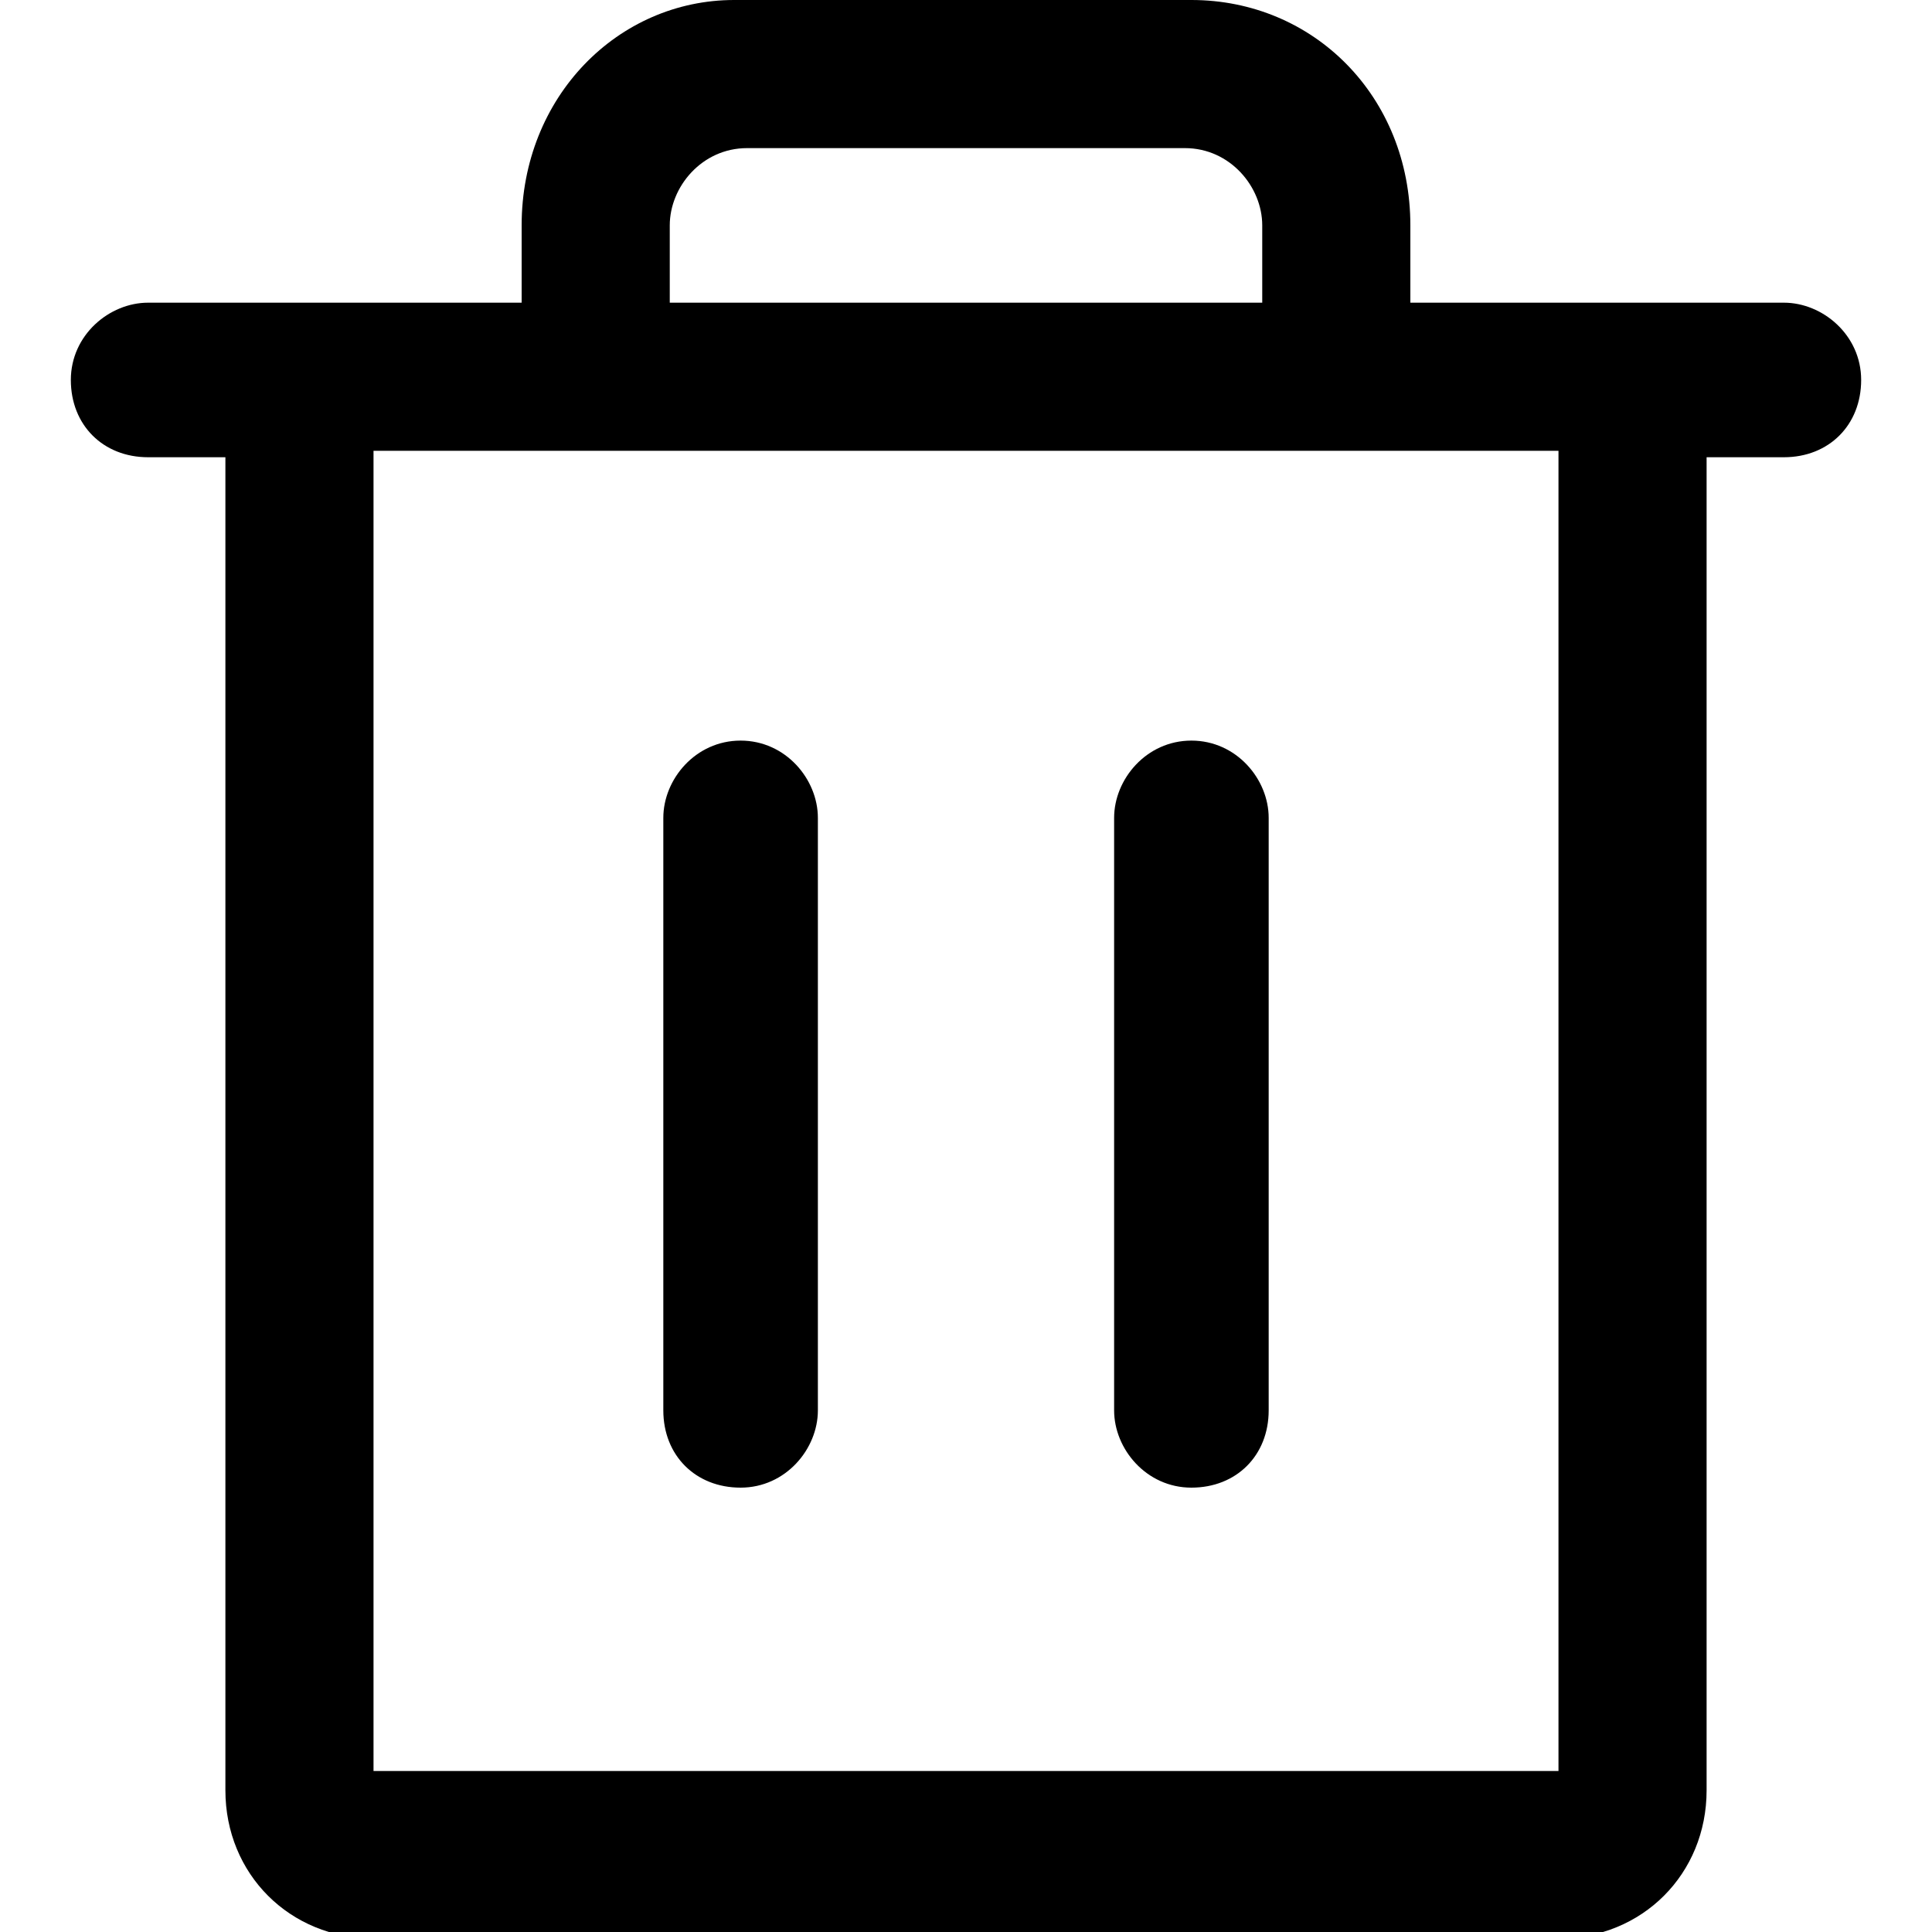
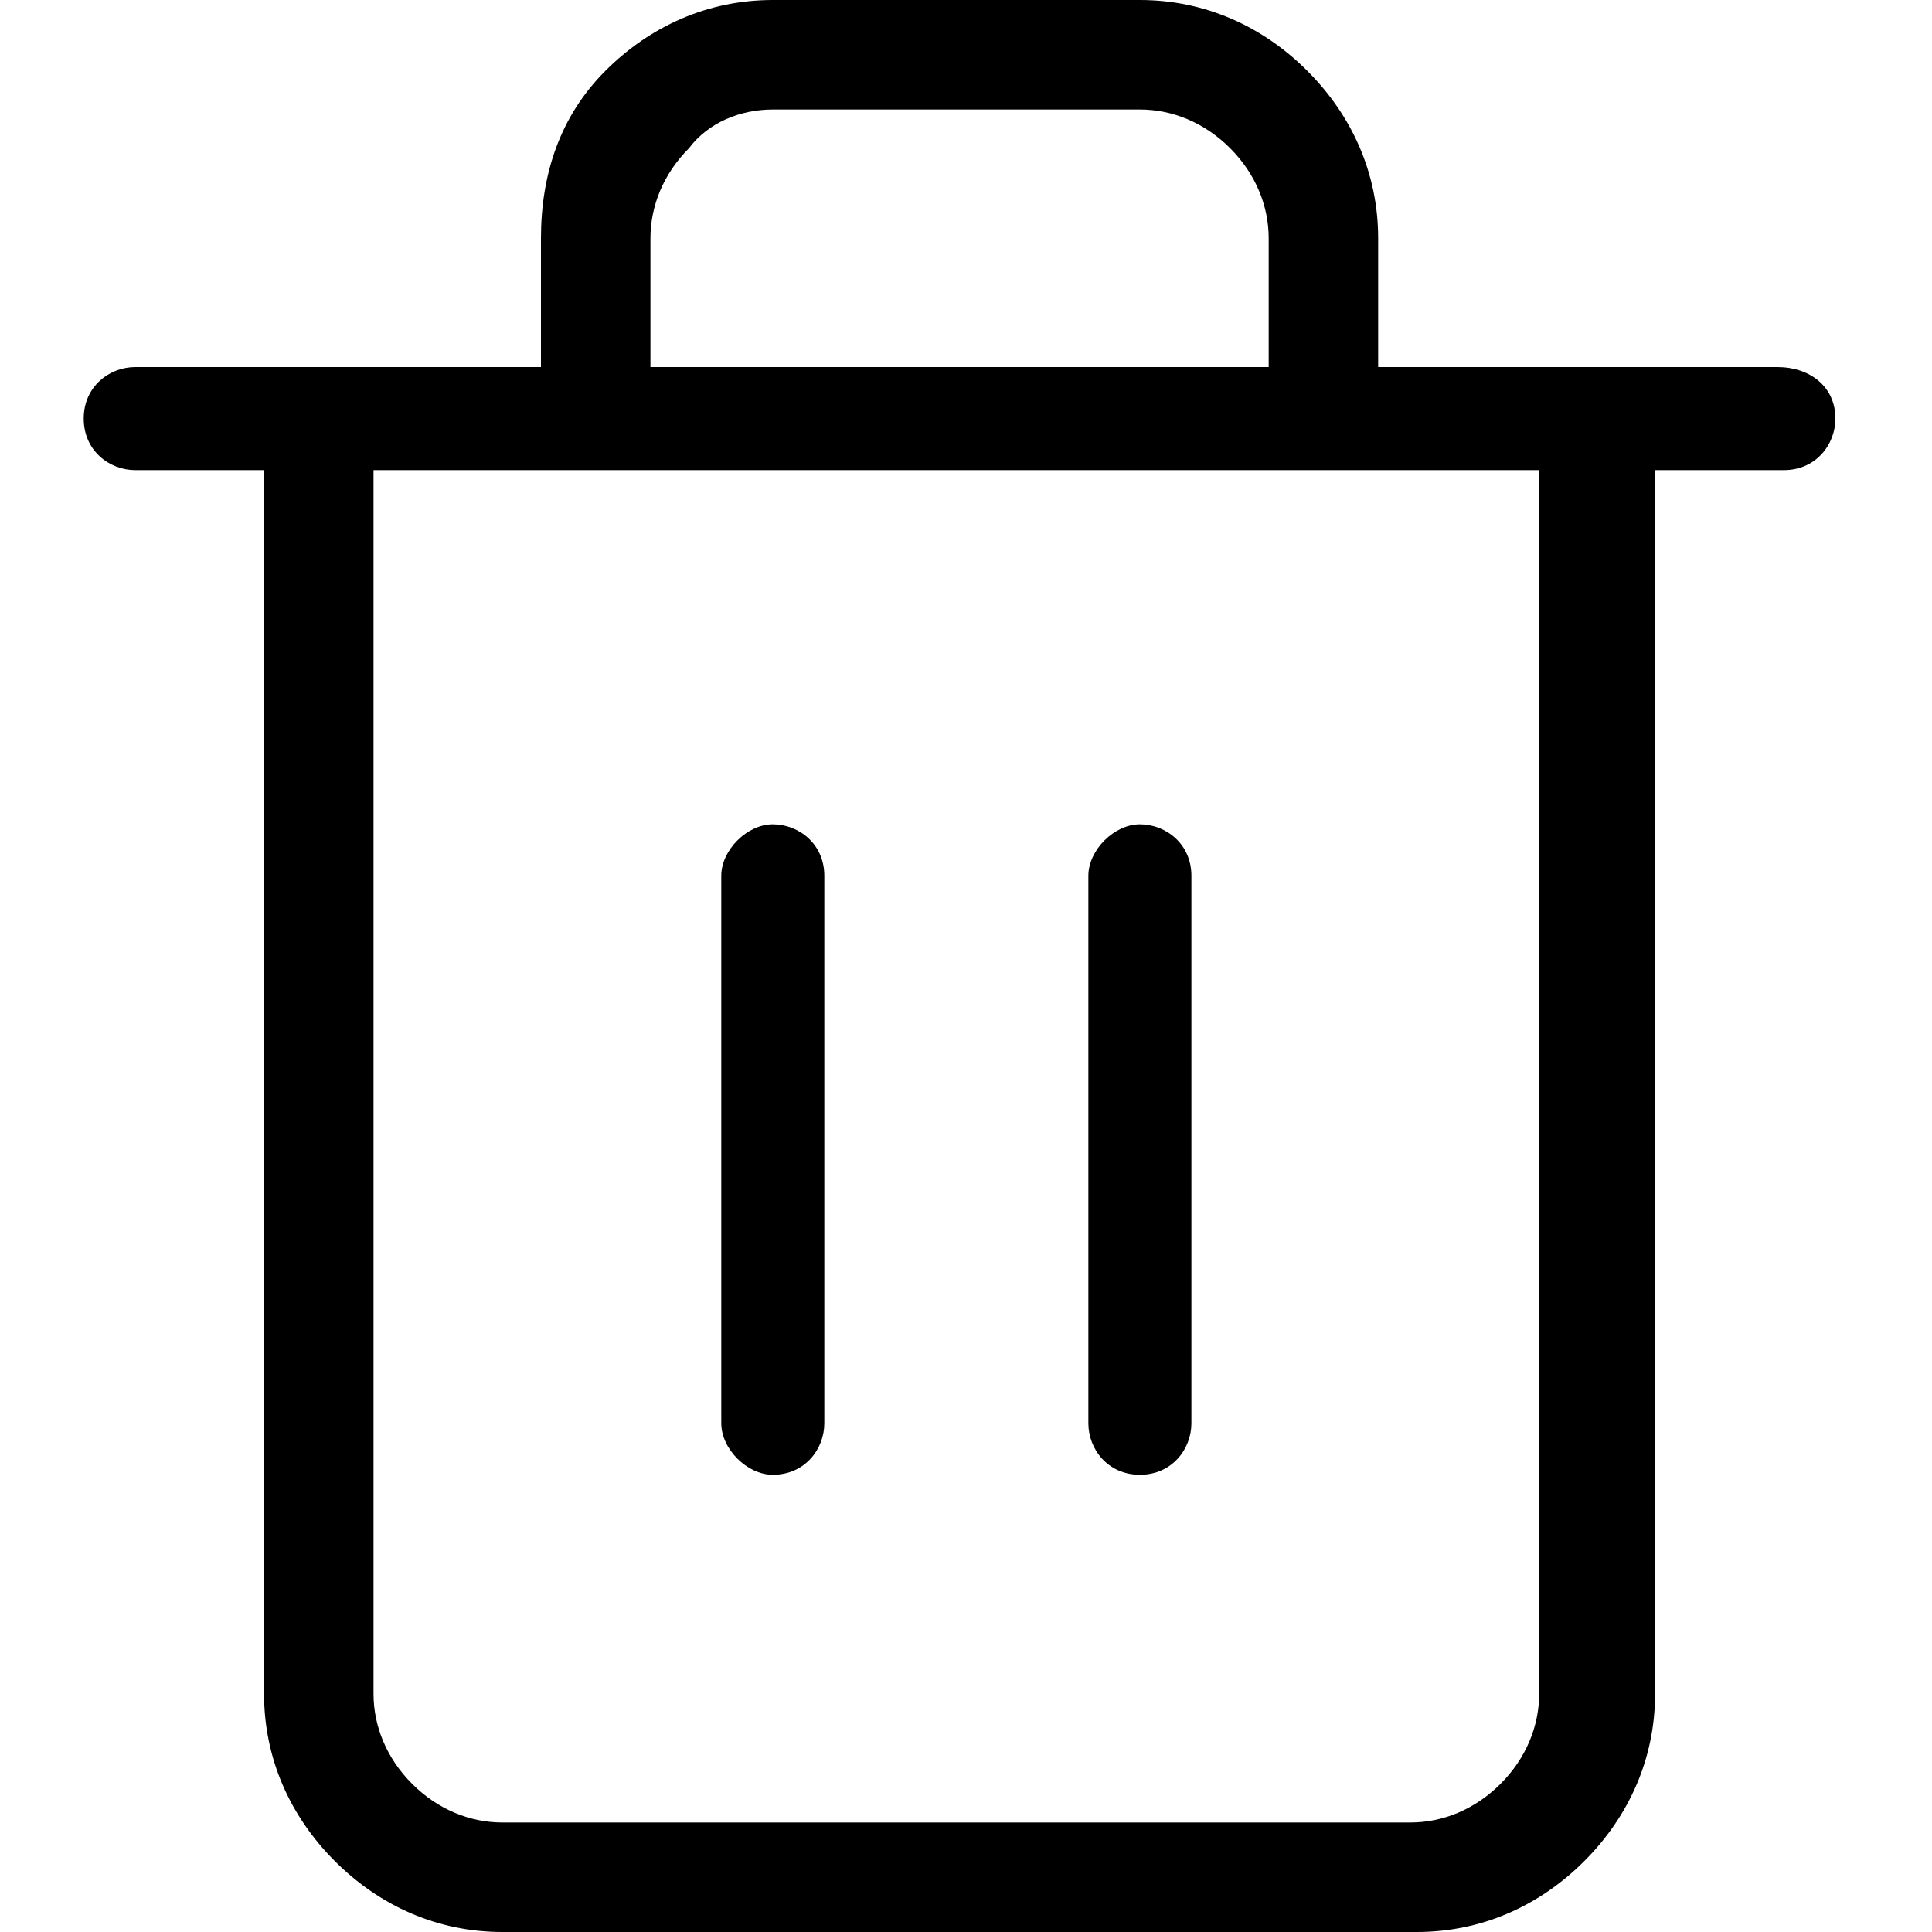
- <svg xmlns="http://www.w3.org/2000/svg" version="1.1" x="0px" y="0px" viewBox="0 0 30 30" style="enable-background:new 0 0 30 30;" xml:space="preserve">
-   <path d="M11.5,23.1c0.7,0,1.2-0.6,1.2-1.2v-9.2c0-0.6-0.5-1.2-1.2-1.2s-1.2,0.6-1.2,1.2v9.2C10.3,22.6,10.8,23.1,11.5,23.1z" />
-   <path d="M18.5,23.1c-0.7,0-1.2-0.6-1.2-1.2v-9.2c0-0.6,0.5-1.2,1.2-1.2s1.2,0.6,1.2,1.2v9.2C19.7,22.6,19.2,23.1,18.5,23.1z" />
-   <path d="M27.7,4.7h-5.8V3.5c0-2-1.5-3.5-3.4-3.5h-7.1C9.6,0,8.1,1.5,8.1,3.5v1.2H2.3c-0.6,0-1.2,0.5-1.2,1.2c0,0.7,0.5,1.2,1.2,1.2  h1.2v20.7c0,1.3,1,2.3,2.3,2.3h18.4c1.3,0,2.3-1,2.3-2.3V7.1h1.2c0.7,0,1.2-0.5,1.2-1.2C28.9,5.2,28.3,4.7,27.7,4.7z M10.4,3.5  c0-0.6,0.5-1.2,1.2-1.2h6.8c0.7,0,1.2,0.6,1.2,1.2v1.2h-9.2V3.5z M24.2,27.5H5.8V7h18.4V27.5z" />
+ <svg xmlns="http://www.w3.org/2000/svg" version="1.1" id="Layer_1" x="0px" y="0px" viewBox="0 0 30 30" style="enable-background:new 0 0 30 30;" xml:space="preserve">
+   <path d="M27.6,5.7h-6.2v-2c0-1-0.4-1.9-1.1-2.6C19.6,0.4,18.7,0,17.7,0H12c-1,0-1.9,0.4-2.6,1.1  C8.7,1.8,8.4,2.7,8.4,3.7v2H2.1C1.7,5.7,1.3,6,1.3,6.5c0,0.5,0.4,0.8,0.8,0.8h2v19c0,1,0.4,1.9,1.1,2.6C5.9,29.6,6.8,30,7.8,30H22  c1,0,1.9-0.4,2.6-1.1c0.7-0.7,1.1-1.6,1.1-2.6v-19h2c0.5,0,0.8-0.4,0.8-0.8C28.5,6,28.1,5.7,27.6,5.7z M23.9,26.3  c0,0.5-0.2,1-0.6,1.4c-0.4,0.4-0.9,0.6-1.4,0.6H7.8c-0.5,0-1-0.2-1.4-0.6c-0.4-0.4-0.6-0.9-0.6-1.4v-19h18.1V26.3z M10.1,3.7  c0-0.5,0.2-1,0.6-1.4C11,1.9,11.5,1.7,12,1.7h5.7c0.5,0,1,0.2,1.4,0.6c0.4,0.4,0.6,0.9,0.6,1.4v2h-9.6V3.7z" />
+   <path d="M12,22.9c0.5,0,0.8-0.4,0.8-0.8v-8.5c0-0.5-0.4-0.8-0.8-0.8s-0.8,0.4-0.8,0.8v8.5C11.2,22.5,11.6,22.9,12,22.9z  " />
+   <path d="M17.7,22.9c0.5,0,0.8-0.4,0.8-0.8v-8.5c0-0.5-0.4-0.8-0.8-0.8s-0.8,0.4-0.8,0.8v8.5  C16.9,22.5,17.2,22.9,17.7,22.9z" />
</svg>
